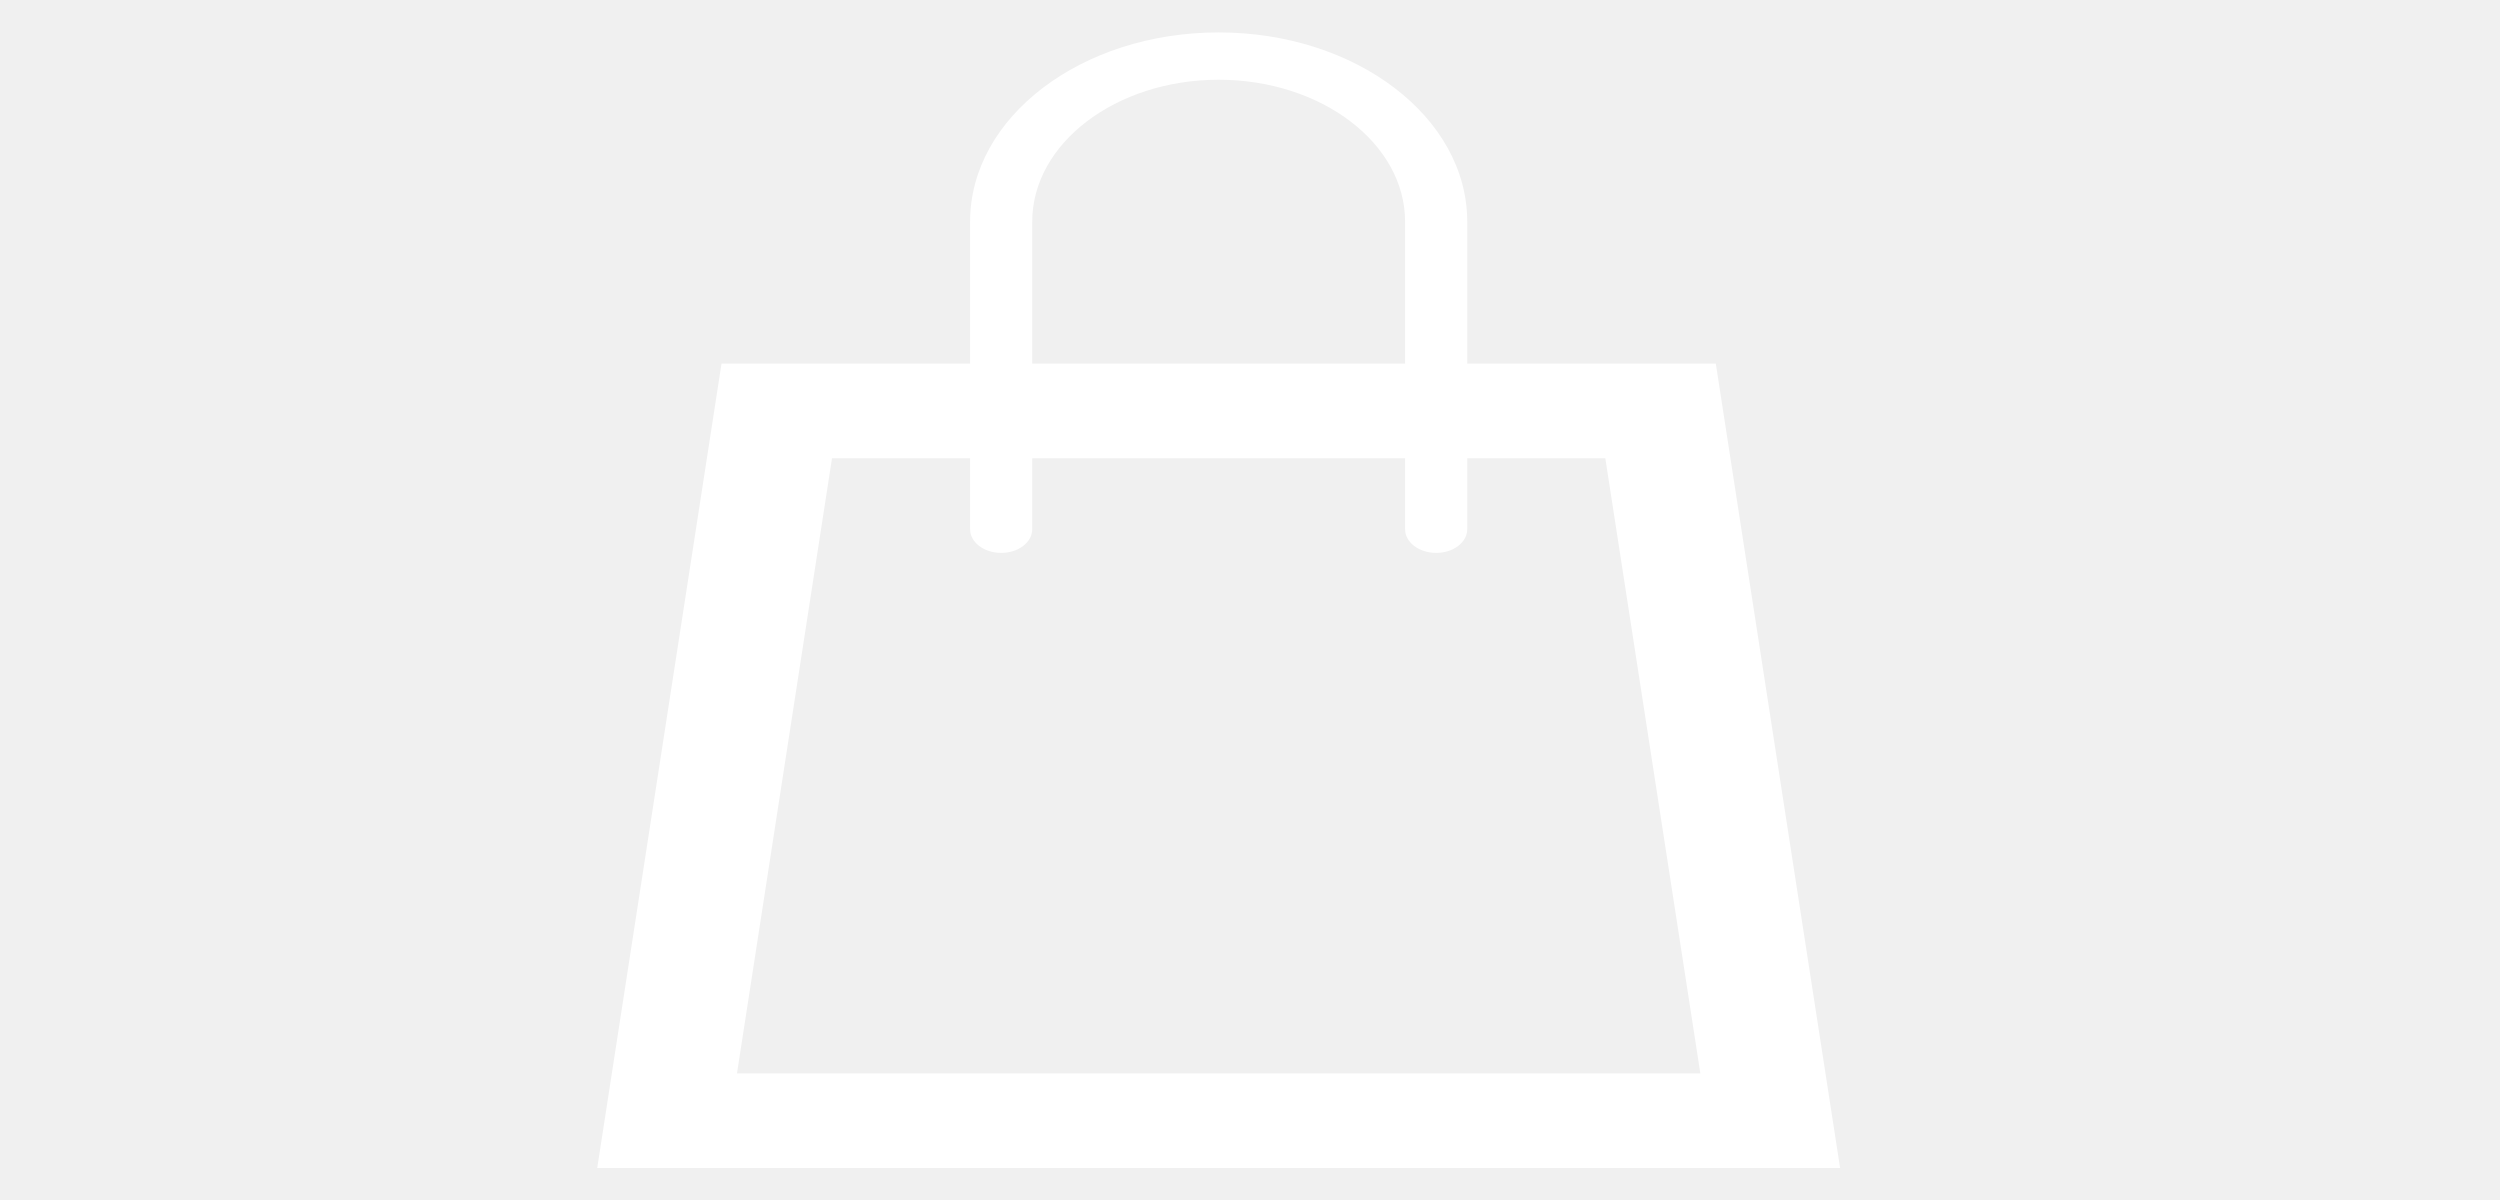
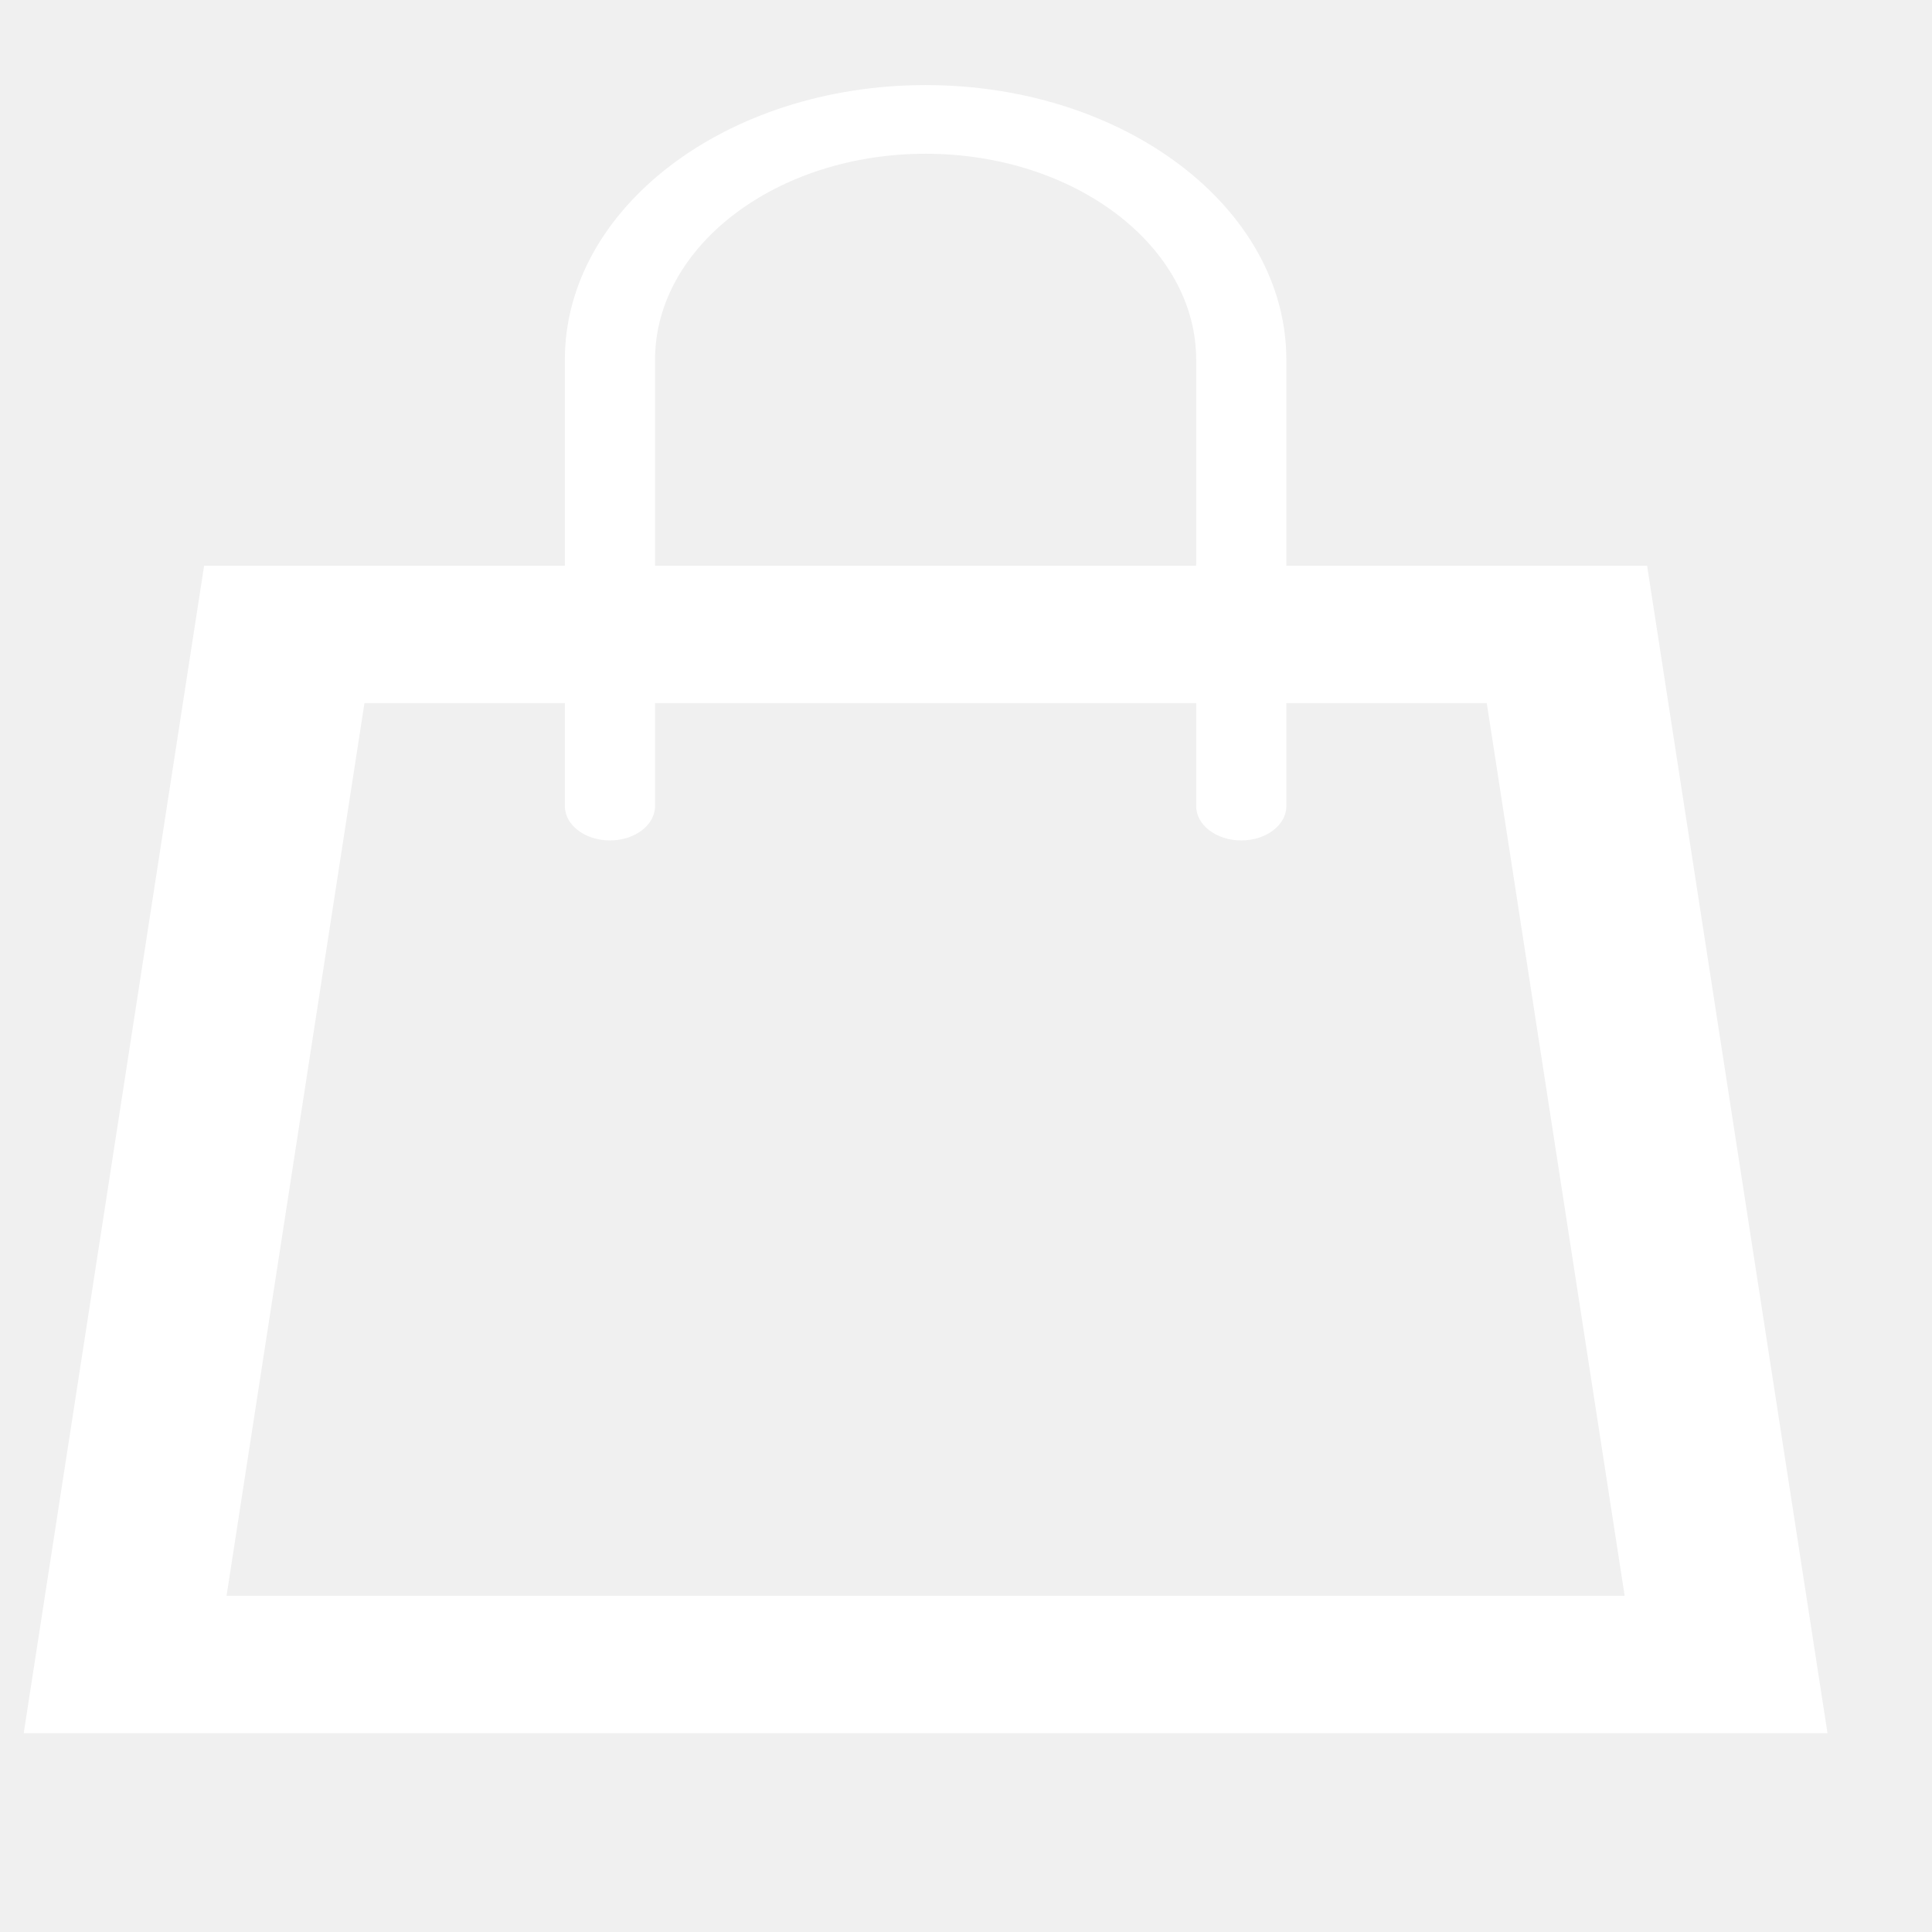
- <svg xmlns="http://www.w3.org/2000/svg" xmlns:xlink="http://www.w3.org/1999/xlink" width="1000" height="480" style="fill:#FFFFFF;">
+ <svg xmlns="http://www.w3.org/2000/svg" xmlns:xlink="http://www.w3.org/1999/xlink" width="25" height="25">
  <defs>
    <symbol viewBox="0 0 24 24" id="svg_1">
-       <path id="svg_4" d="m20,7l-4,0l0,-3c0,-2.209 -1.791,-4 -4,-4s-4,1.791 -4,4l0,3l-4,0l-2,17l20,0l-2,-17zm-11,-3c0,-1.654 1.346,-3 3,-3s3,1.346 3,3l0,3l-6,0l0,-3zm-4.751,18l1.529,-13l2.222,0l0,1.5c0,0.276 0.224,0.5 0.5,0.5s0.5,-0.224 0.5,-0.5l0,-1.5l6,0l0,1.5c0,0.276 0.224,0.5 0.5,0.5s0.5,-0.224 0.5,-0.5l0,-1.5l2.222,0l1.529,13l-15.502,0z" />
-     </symbol>
-     <symbol id="svg_8">
-       <defs>
-         <symbol viewBox="0 0 24 24" id="svg_7">
-           <path fill="#FFFFFF" d="m20,7l-4,0l0,-3c0,-2.209 -1.791,-4 -4,-4s-4,1.791 -4,4l0,3l-4,0l-2,17l20,0l-2,-17zm-11,-3c0,-1.654 1.346,-3 3,-3s3,1.346 3,3l0,3l-6,0l0,-3zm-4.751,18l1.529,-13l2.222,0l0,1.5c0,0.276 0.224,0.5 0.5,0.5s0.5,-0.224 0.5,-0.5l0,-1.5l6,0l0,1.5c0,0.276 0.224,0.5 0.5,0.5s0.5,-0.224 0.5,-0.5l0,-1.5l2.222,0l1.529,13l-15.502,0z" id="svg_11" />
-         </symbol>
-         <pattern height="100" width="100" y="0" x="0" patternUnits="userSpaceOnUse" id="gridpattern">
-           <image height="100" width="100" y="0" x="0" />
-         </pattern>
-       </defs>
-       <g id="svg_12">
-         <use id="svg_6" xlink:href="#svg_7" transform="matrix(6.858509,0,0,5.221998,-0.3021076,-0.3423294) " y="0.586" x="-0.729" />
-         <g id="svg_5" />
-       </g>
-     </symbol>
-     <symbol id="svg_16">
-       <defs>
-         <symbol id="svg_15" viewBox="0 0 24 24">
-           <path id="svg_19" d="m20,7l-4,0l0,-3c0,-2.209 -1.791,-4 -4,-4s-4,1.791 -4,4l0,3l-4,0l-2,17l20,0l-2,-17zm-11,-3c0,-1.654 1.346,-3 3,-3s3,1.346 3,3l0,3l-6,0l0,-3zm-4.751,18l1.529,-13l2.222,0l0,1.5c0,0.276 0.224,0.5 0.5,0.5s0.5,-0.224 0.5,-0.5l0,-1.5l6,0l0,1.5c0,0.276 0.224,0.5 0.5,0.5s0.5,-0.224 0.5,-0.5l0,-1.5l2.222,0l1.529,13l-15.502,0z" fill="#FFFFFF" />
-         </symbol>
-         <pattern height="100" width="100" y="0" x="0" patternUnits="userSpaceOnUse" id="gridpattern">
-           <image height="100" width="100" y="0" x="0" />
-         </pattern>
-       </defs>
-       <g id="svg_20">
-         <use x="-0.729" y="0.586" transform="matrix(6.858509,0,0,5.221998,-0.3021076,-0.3423294) " xlink:href="#svg_15" id="svg_14" />
-         <g id="svg_13" />
-       </g>
-     </symbol>
-     <pattern height="100" width="100" y="0" x="0" patternUnits="userSpaceOnUse" id="gridpattern">
-       <image height="100" width="100" y="0" x="0" />
-     </pattern>
-     <symbol id="svg_24" height="25" width="25">
-       <defs>
-         <symbol viewBox="0 0 24 24" id="svg_23">
-           <path fill="#FFFFFF" d="m20,7l-4,0l0,-3c0,-2.209 -1.791,-4 -4,-4s-4,1.791 -4,4l0,3l-4,0l-2,17l20,0l-2,-17zm-11,-3c0,-1.654 1.346,-3 3,-3s3,1.346 3,3l0,3l-6,0l0,-3zm-4.751,18l1.529,-13l2.222,0l0,1.5c0,0.276 0.224,0.5 0.5,0.5s0.5,-0.224 0.5,-0.5l0,-1.5l6,0l0,1.5c0,0.276 0.224,0.5 0.5,0.5s0.5,-0.224 0.5,-0.5l0,-1.5l2.222,0l1.529,13l-15.502,0z" />
-         </symbol>
-       </defs>
-       <g>
-         <use id="svg_22" xlink:href="#svg_23" transform="matrix(6.858509,0,0,5.221998,-0.3021076,-0.3423294) " y="0.586" x="-0.729" />
-         <g id="svg_21" />
-       </g>
+       <path id="svg_4" fill="#FFFFFF" d="m20,7l-4,0l0,-3c0,-2.209 -1.791,-4 -4,-4s-4,1.791 -4,4l0,3l-4,0l-2,17l20,0l-2,-17zm-11,-3c0,-1.654 1.346,-3 3,-3s3,1.346 3,3l0,3l-6,0l0,-3zm-4.751,18l1.529,-13l2.222,0l0,1.5c0,0.276 0.224,0.5 0.5,0.5s0.5,-0.224 0.5,-0.5l0,-1.5l6,0l0,1.5c0,0.276 0.224,0.5 0.5,0.5s0.5,-0.224 0.5,-0.5l0,-1.5l2.222,0l1.529,13l-15.502,0z" />
    </symbol>
  </defs>
  <g>
-     <use id="svg_2" xlink:href="#svg_1" transform="matrix(1.242879,0,0,0.9463152,-133.0686,12.41463) " y="0.586" x="-0.729" />
+     <use id="svg_2" xlink:href="#svg_1" transform="matrix(1.120348,0,0,0.8530216,-3.200041,0.9918045) " y="0.128" x="1.047" />
    <g id="svg_3" />
-     <use x="0" y="0" transform="matrix(0.25,0,0,0.25,0,0) " xlink:href="#svg_8" id="svg_9" />
-     <g id="svg_10" />
-     <use id="svg_17" xlink:href="#svg_16" transform="matrix(6.4,0,0,6.4,0,0) " y="0" x="0" />
-     <g id="svg_18" />
-     <use x="0" y="0" transform="matrix(6.4,0,0,6.4,0,0) " xlink:href="#svg_24" id="svg_25" />
-     <g id="svg_26" />
-     <g stroke="null" id="svg_30" />
  </g>
</svg>
